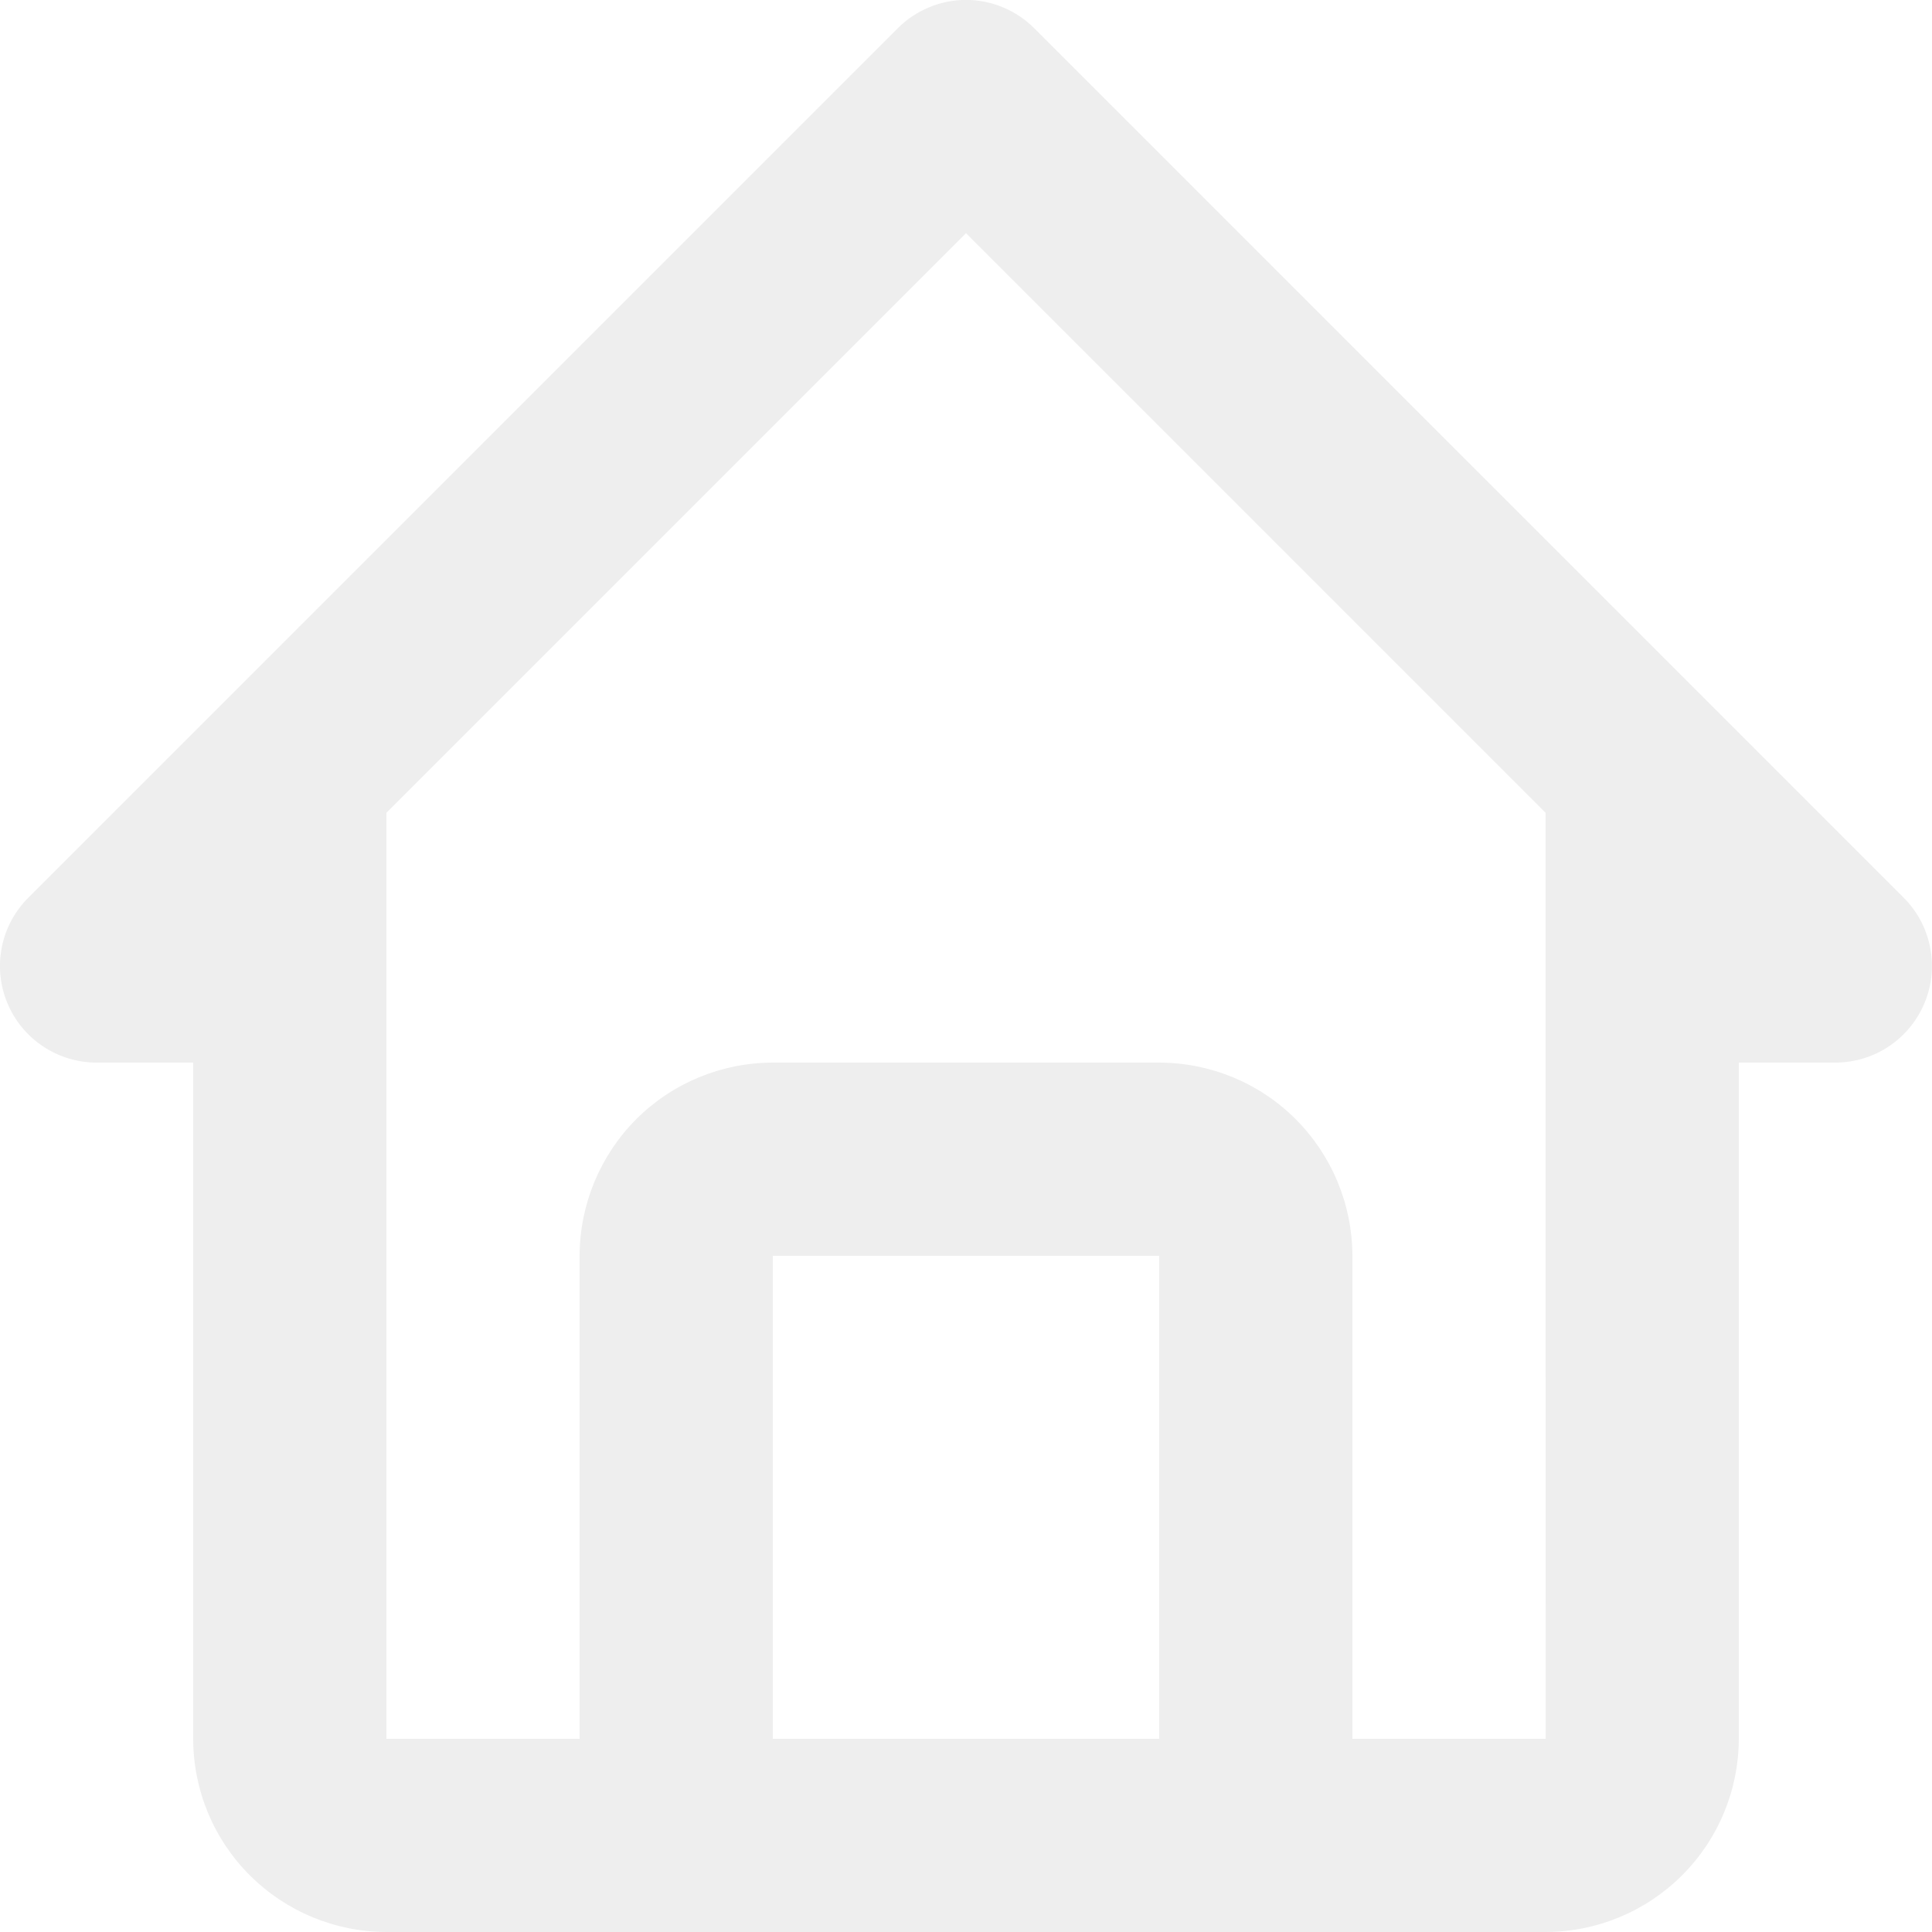
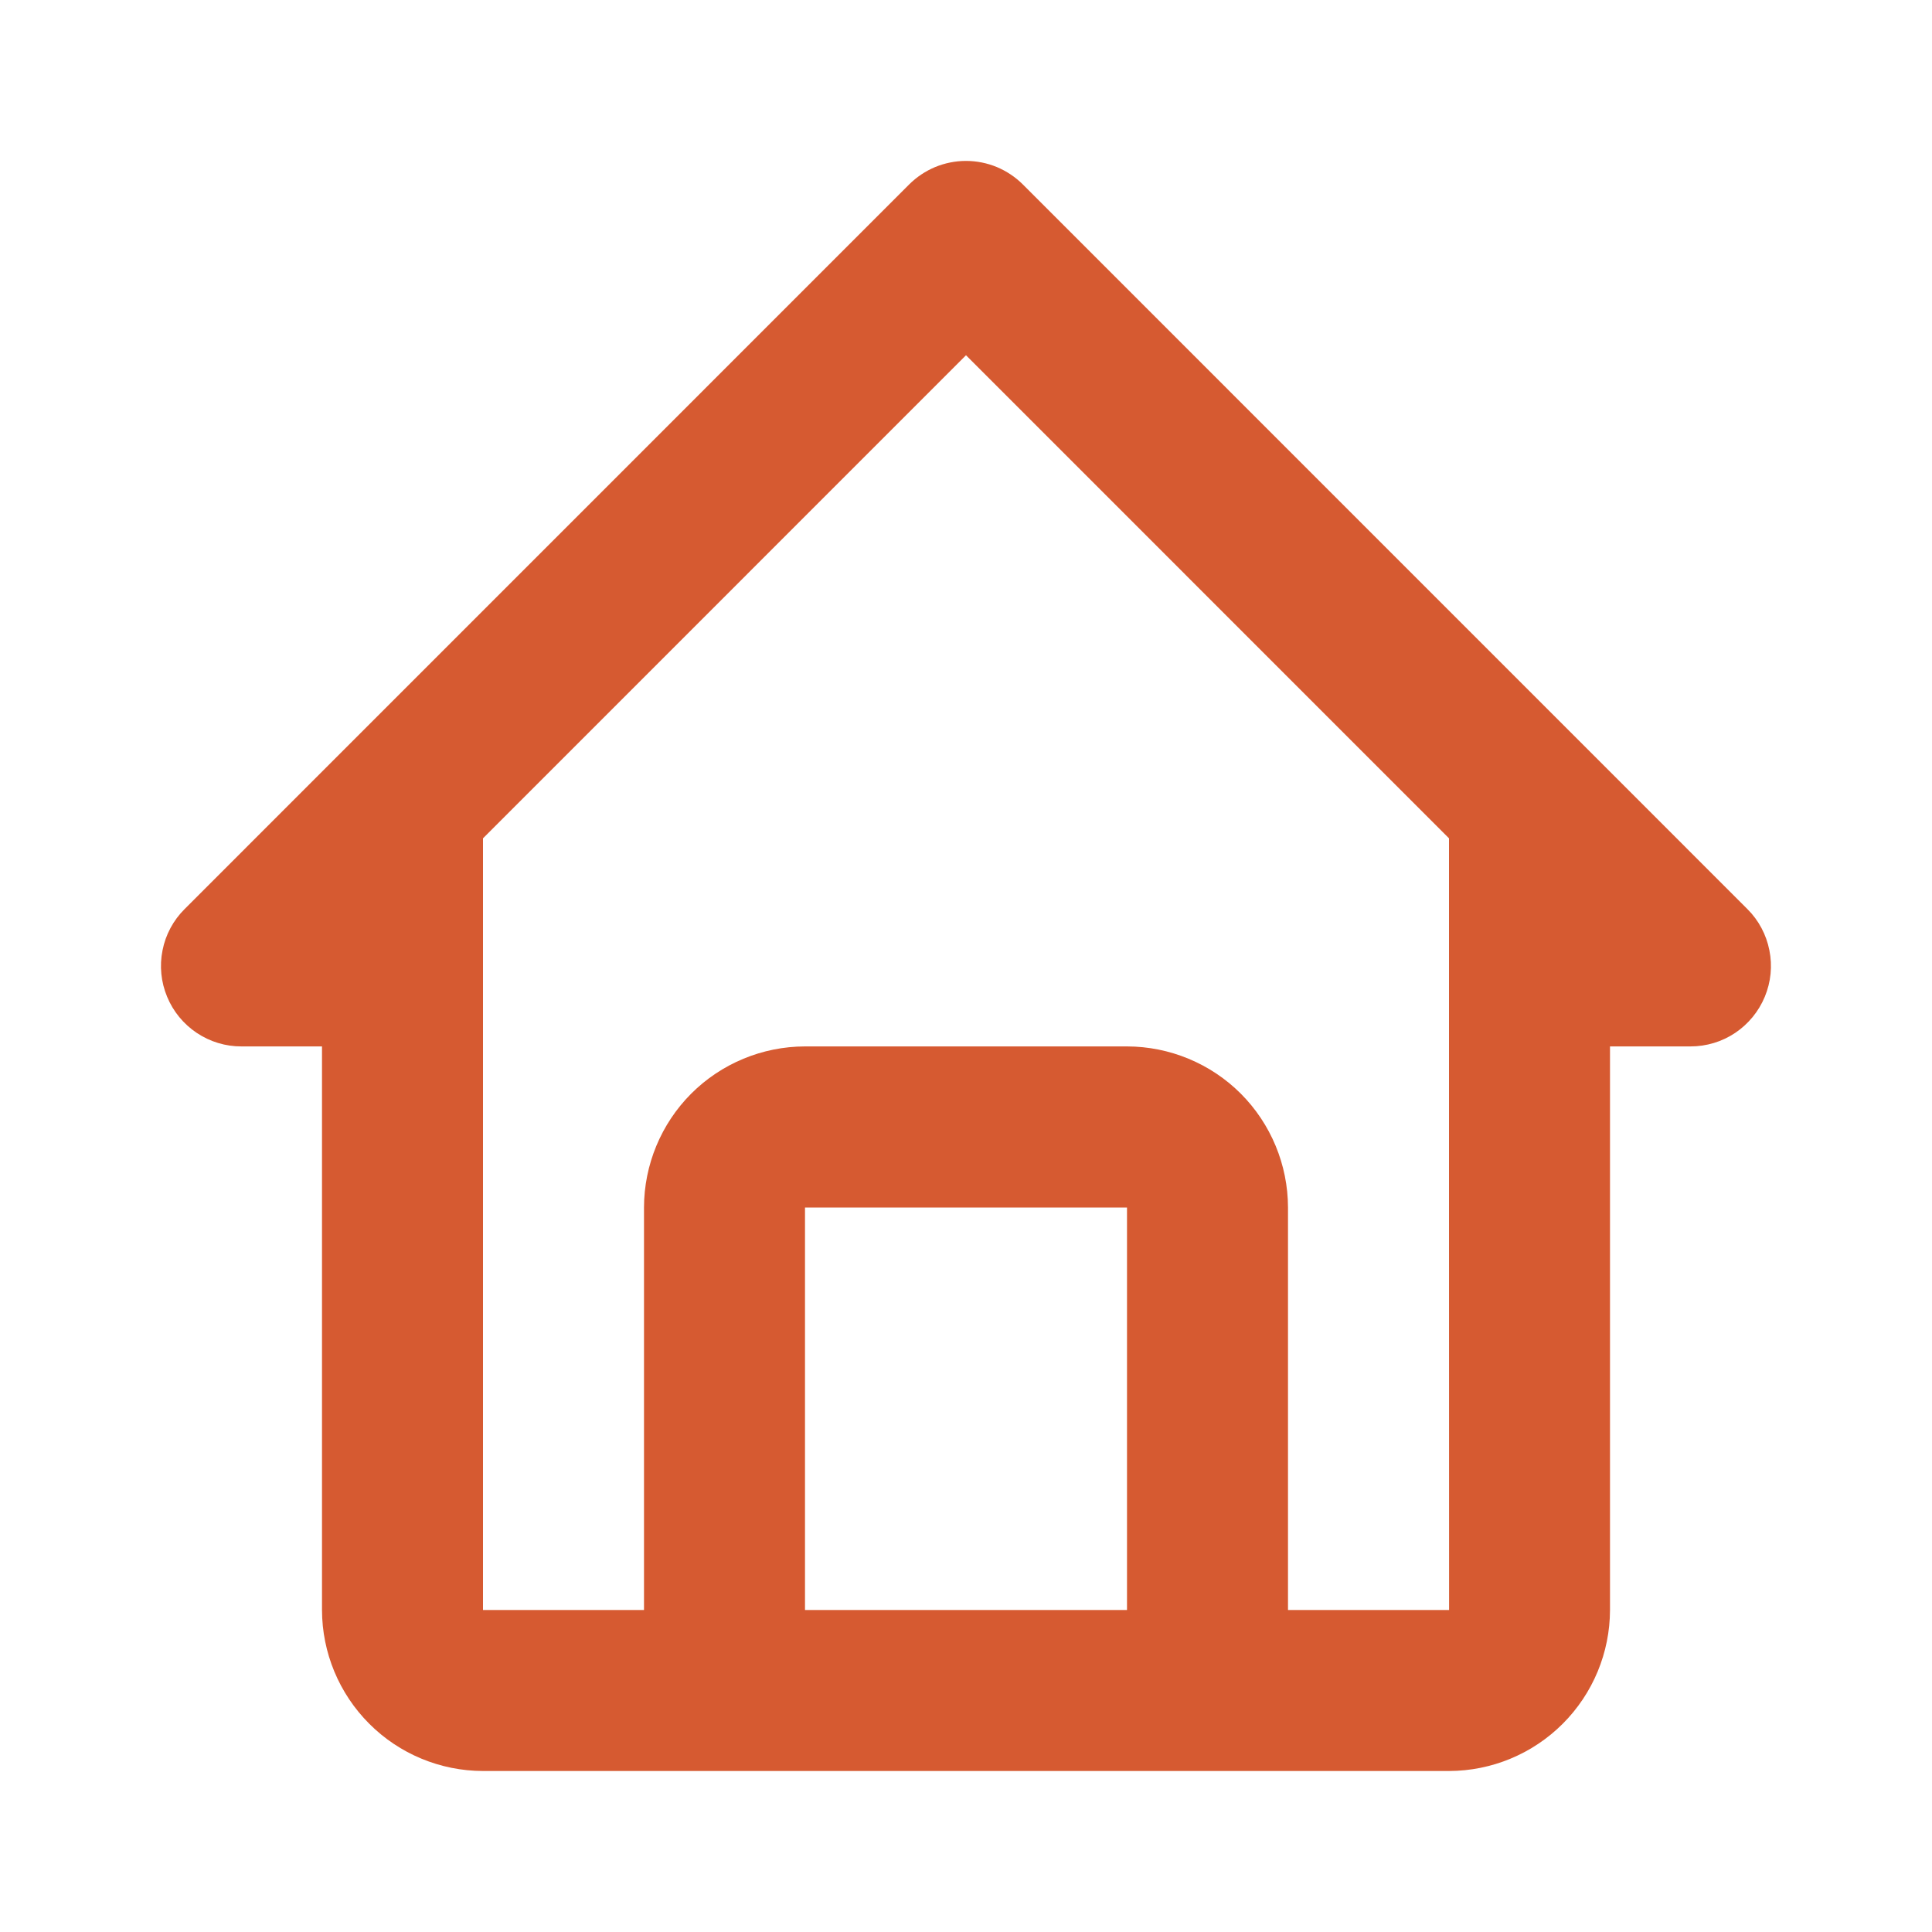
- <svg xmlns="http://www.w3.org/2000/svg" width="20" height="20" viewBox="0 0 20 20" fill="none">
-   <path d="M1 11H2V18C2 18.53 2.211 19.039 2.586 19.413C2.961 19.788 3.47 19.999 4 20H16C16.53 19.999 17.038 19.788 17.413 19.413C17.788 19.039 17.999 18.53 18 18V11H19C19.198 10.999 19.391 10.941 19.555 10.831C19.719 10.721 19.847 10.565 19.923 10.382C19.999 10.2 20.019 9.999 19.98 9.805C19.942 9.611 19.847 9.433 19.707 9.293L10.707 0.293C10.614 0.2 10.504 0.126 10.383 0.076C10.261 0.025 10.131 -0.001 10 -0.001C9.869 -0.001 9.738 0.025 9.617 0.076C9.496 0.126 9.385 0.2 9.293 0.293L0.293 9.293C0.153 9.433 0.057 9.611 0.019 9.805C-0.02 9.999 -7.19652e-05 10.2 0.076 10.383C0.151 10.565 0.28 10.722 0.444 10.831C0.609 10.941 0.802 11 1 11ZM8 18V13H12V18H8ZM10 2.414L16 8.414V13L16.001 18H14V13C13.999 12.47 13.788 11.961 13.413 11.586C13.039 11.211 12.53 11.001 12 11H8C7.469 11.001 6.961 11.211 6.586 11.586C6.212 11.961 6.001 12.47 6 13V18H4V8.414L10 2.414Z" fill="#EEEEEE" />
+ <svg xmlns="http://www.w3.org/2000/svg" width="24" height="24" viewBox="0 0 24 24" fill="none">
+   <path d="M3 12.999H4V20C4.001 20.53 4.212 21.038 4.587 21.413C4.961 21.788 5.47 21.999 6 22H18C18.53 21.999 19.038 21.788 19.413 21.413C19.788 21.038 19.999 20.53 20 20V12.999H21C21.198 12.999 21.391 12.941 21.555 12.831C21.719 12.721 21.847 12.565 21.923 12.382C21.999 12.199 22.019 11.998 21.98 11.805C21.942 11.611 21.847 11.432 21.707 11.293L12.707 2.292C12.614 2.199 12.504 2.126 12.383 2.075C12.261 2.025 12.131 1.999 12 1.999C11.869 1.999 11.739 2.025 11.617 2.075C11.496 2.126 11.386 2.199 11.293 2.292L2.293 11.293C2.153 11.432 2.057 11.611 2.019 11.805C1.98 11.998 2 12.2 2.076 12.382C2.151 12.565 2.28 12.721 2.444 12.831C2.609 12.941 2.802 13 3 12.999ZM10 20V15H14V20H10ZM12 4.413L18 10.414V15L18.001 20H16V15C15.999 14.47 15.788 13.961 15.414 13.586C15.039 13.211 14.53 13 14 12.999H10C9.47 13 8.961 13.211 8.586 13.586C8.212 13.961 8.001 14.47 8 15V20H6V10.414L12 4.413Z" fill="#D65A31" />
</svg>
